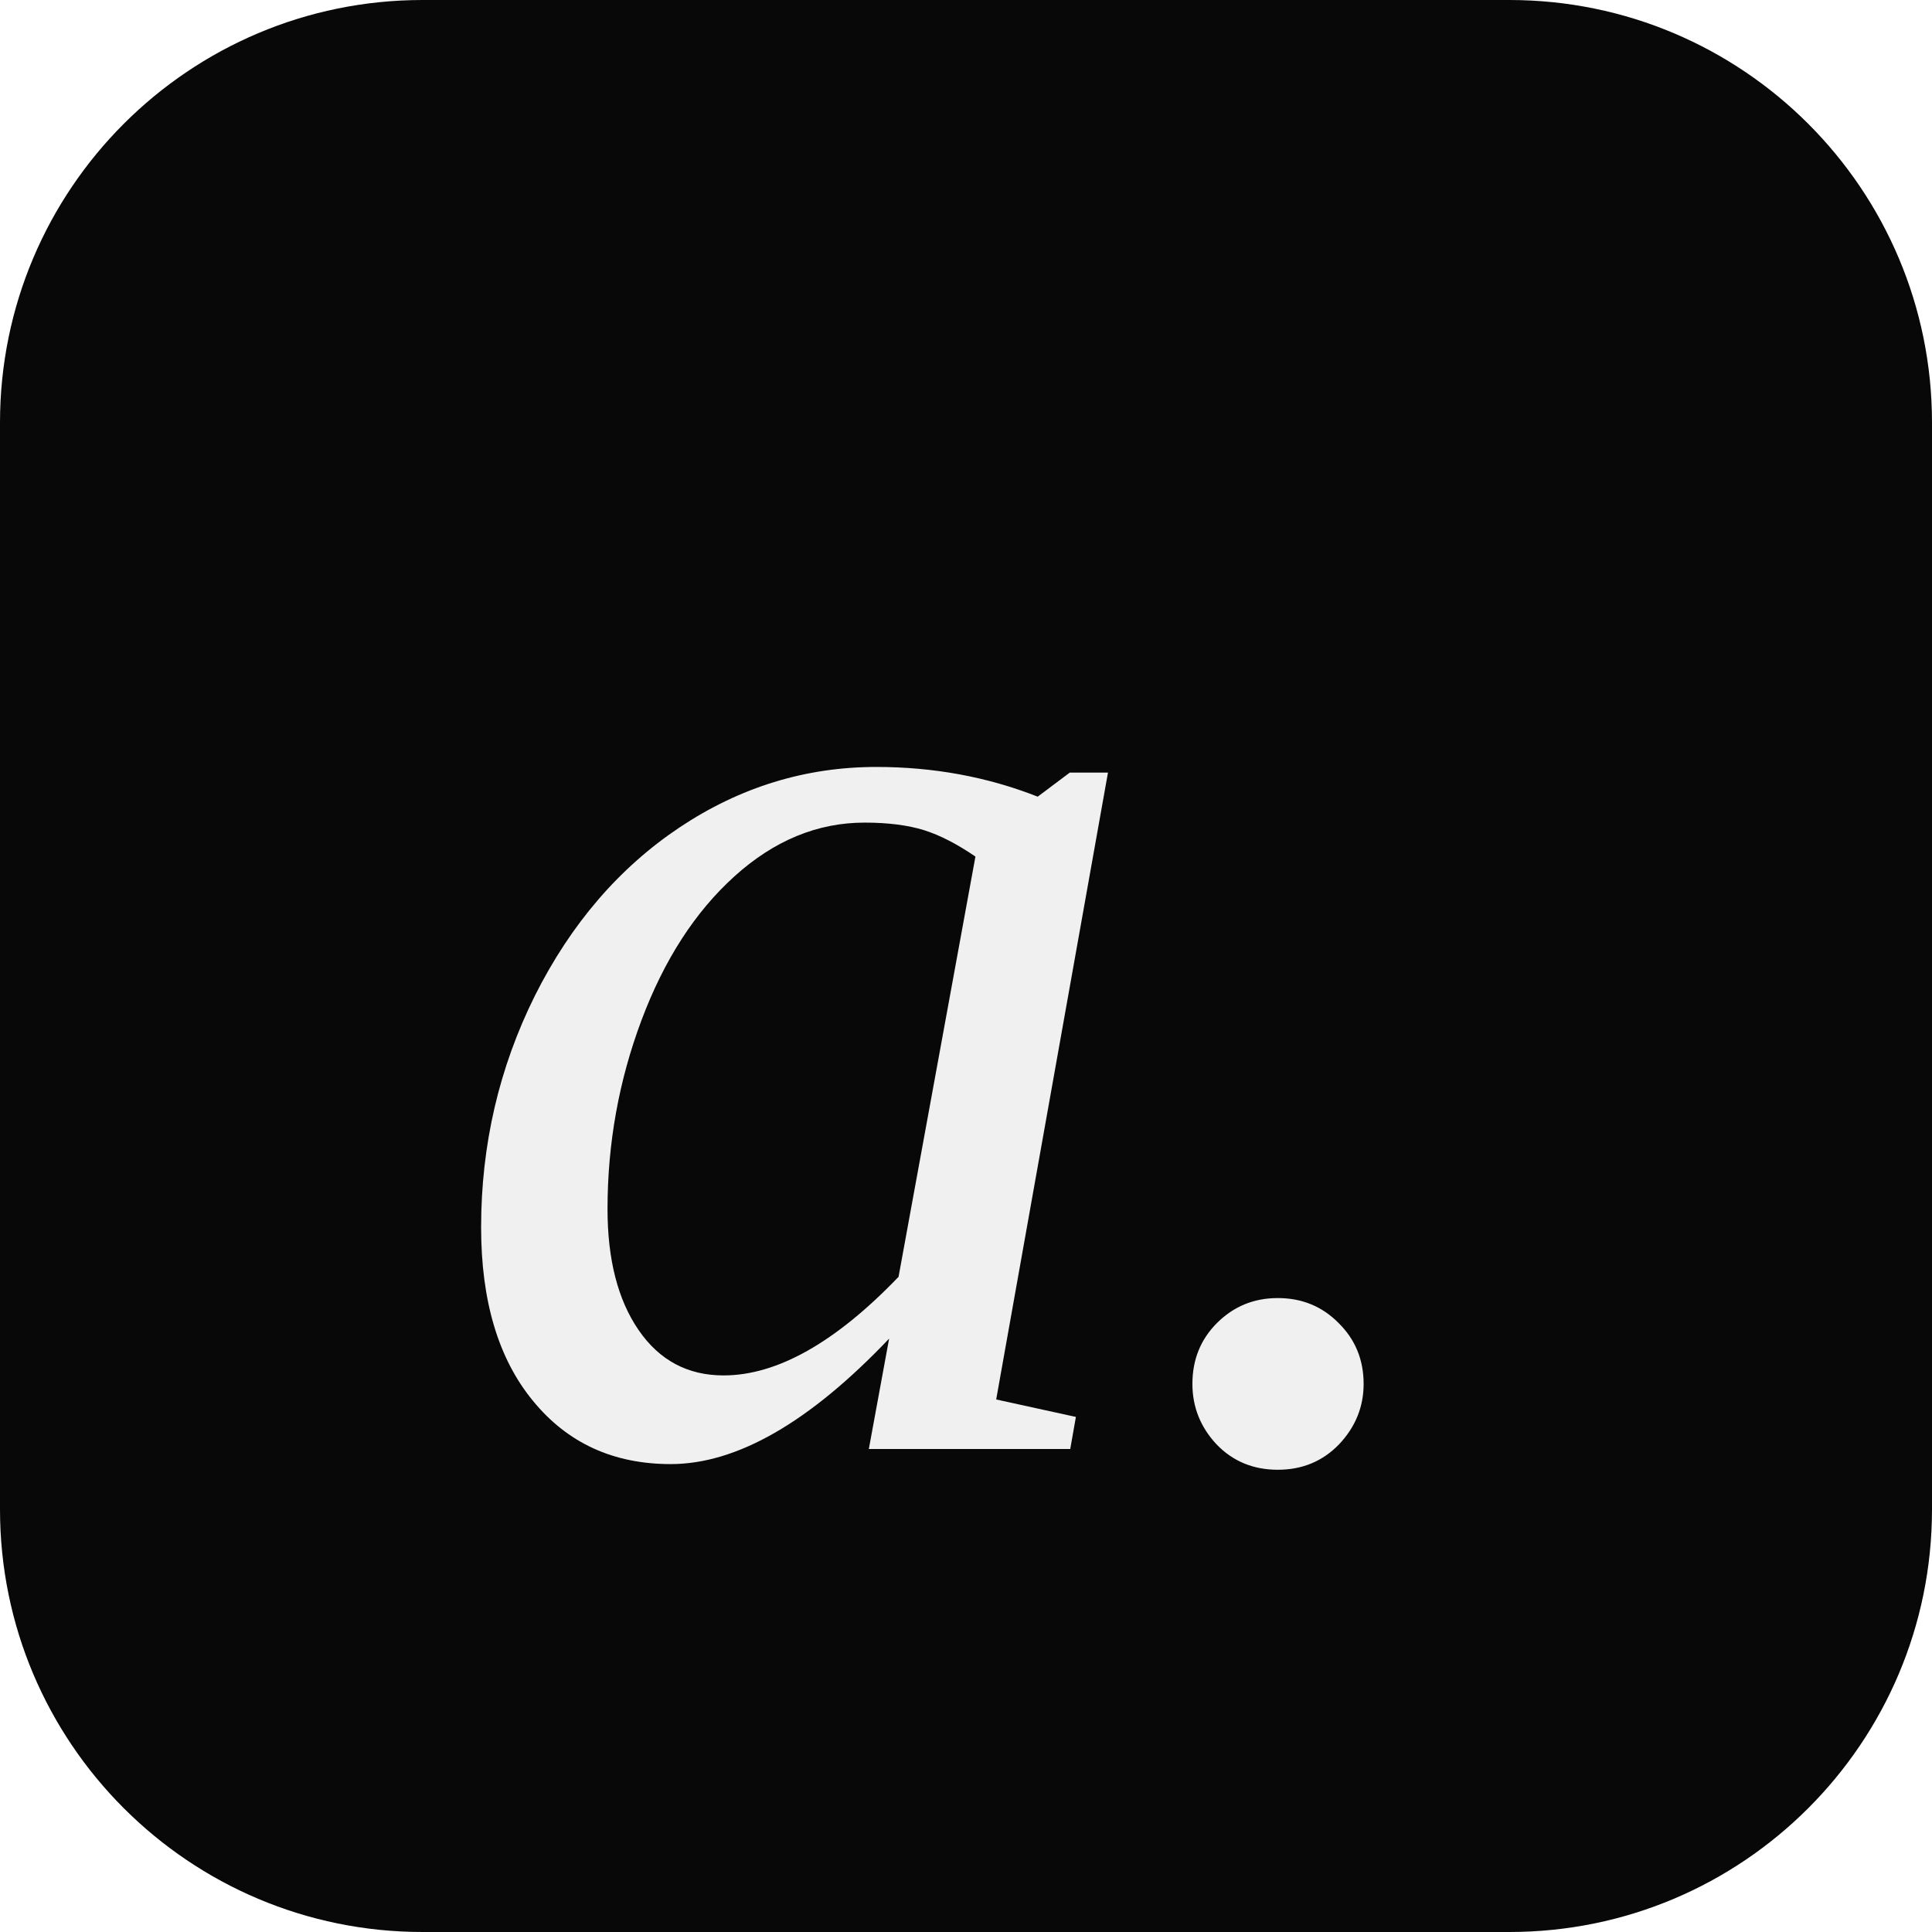
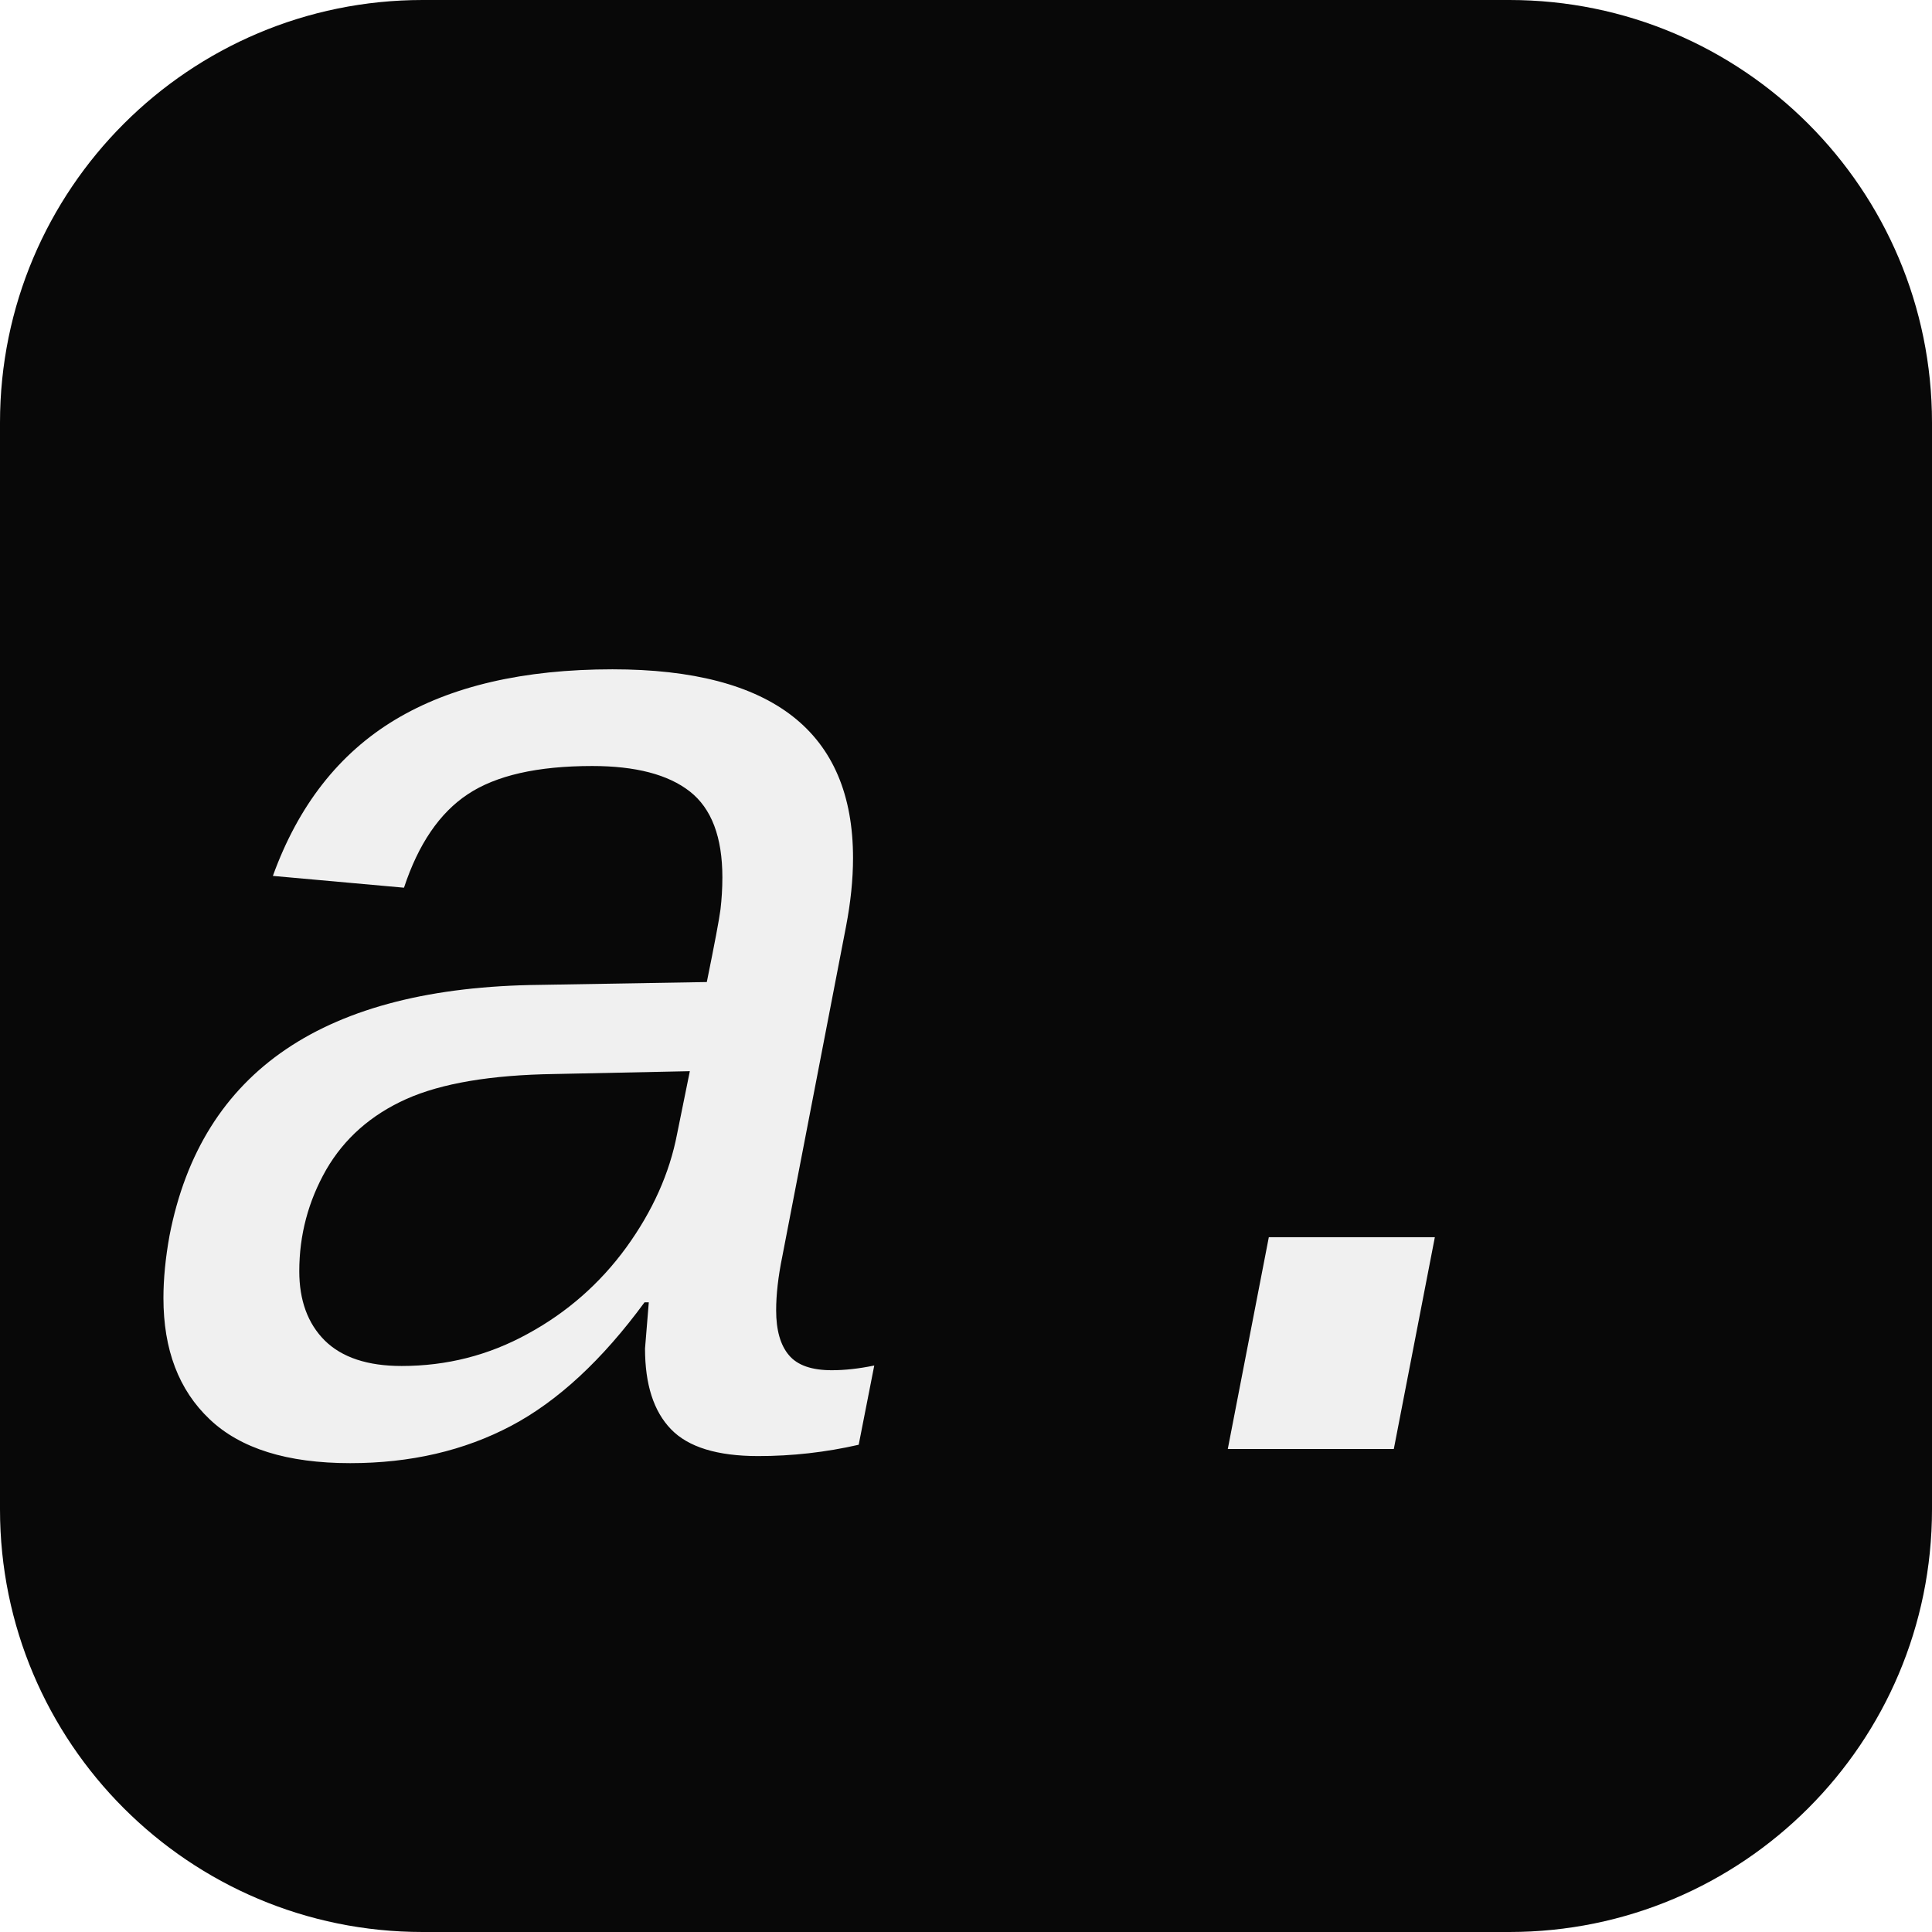
<svg xmlns="http://www.w3.org/2000/svg" viewBox="0 0 64 64">
  <rect width="64" height="64" rx="14" ry="14" fill="#080808" />
-   <text x="32" y="48" font-family="'Cormorant Garamond', Georgia, 'Times New Roman', serif" font-style="italic" font-weight="500" font-size="48" fill="#f0f0f0" text-anchor="middle" letter-spacing="-1">a.</text>
+   <text x="32" y="48" font-family="'Major Mono Display', 'Courier New', monospace" font-style="italic" font-weight="500" font-size="48" fill="#f0f0f0" text-anchor="middle" letter-spacing="-1">a.</text>
</svg>
